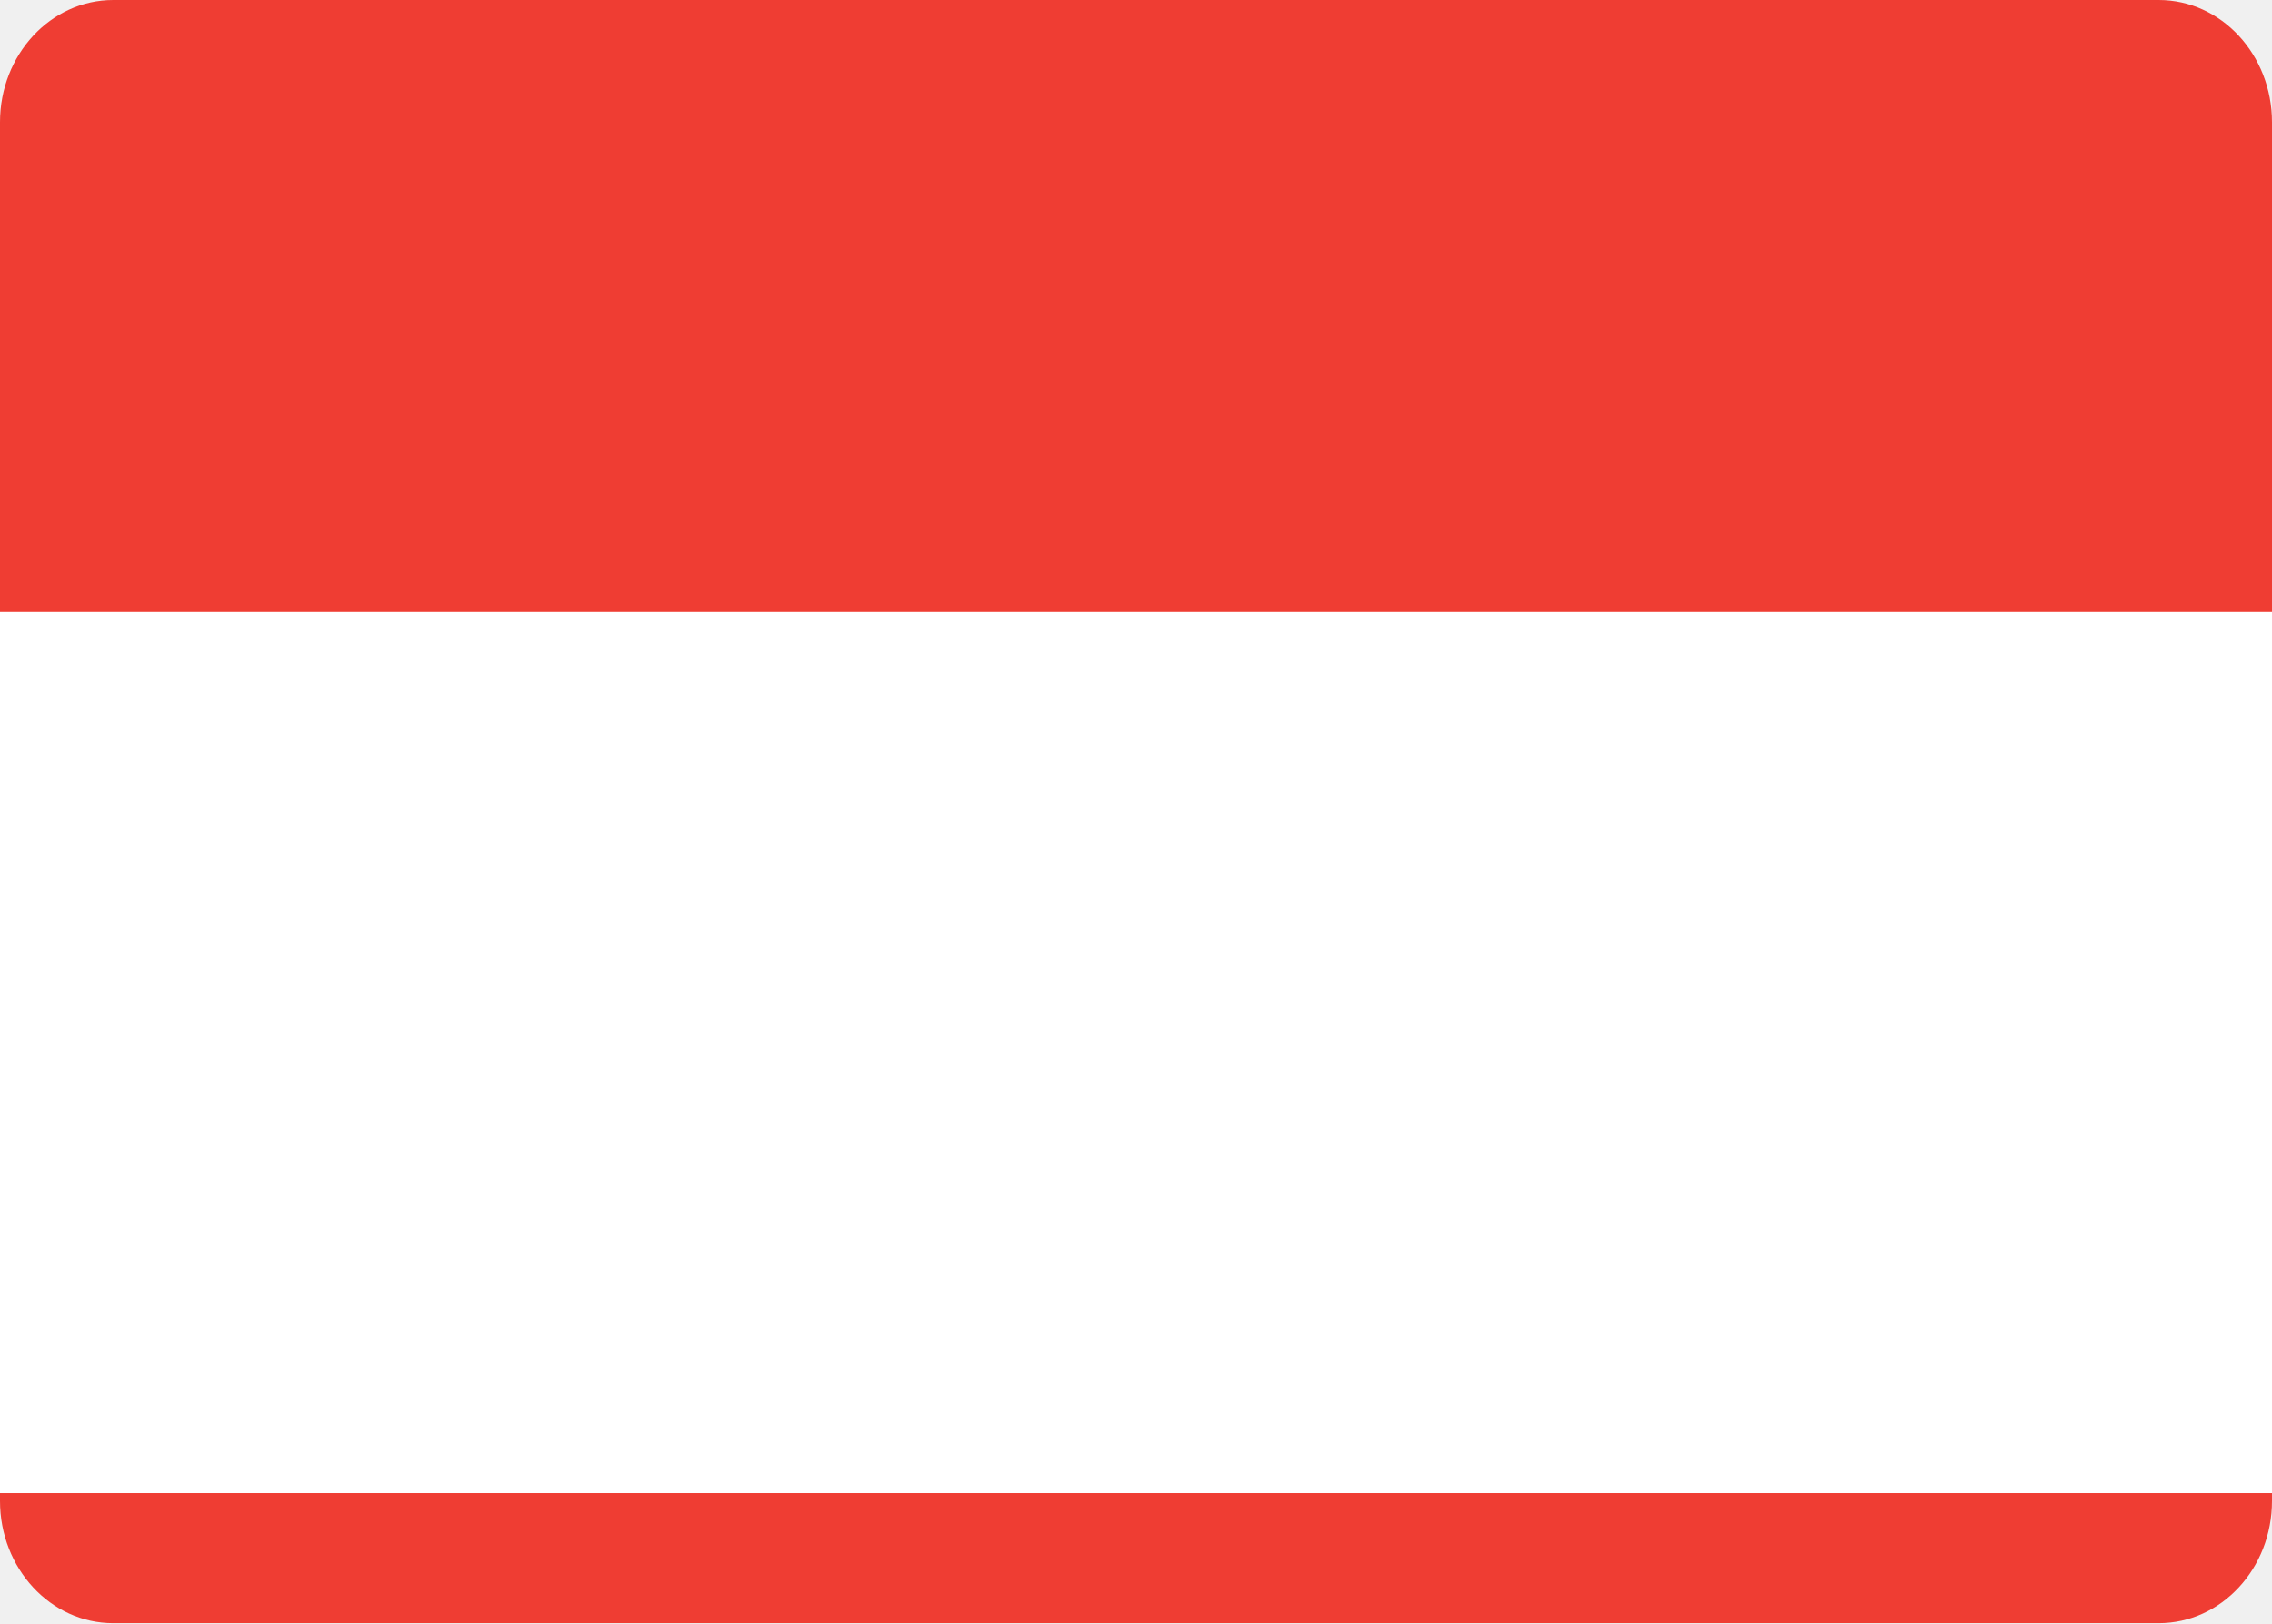
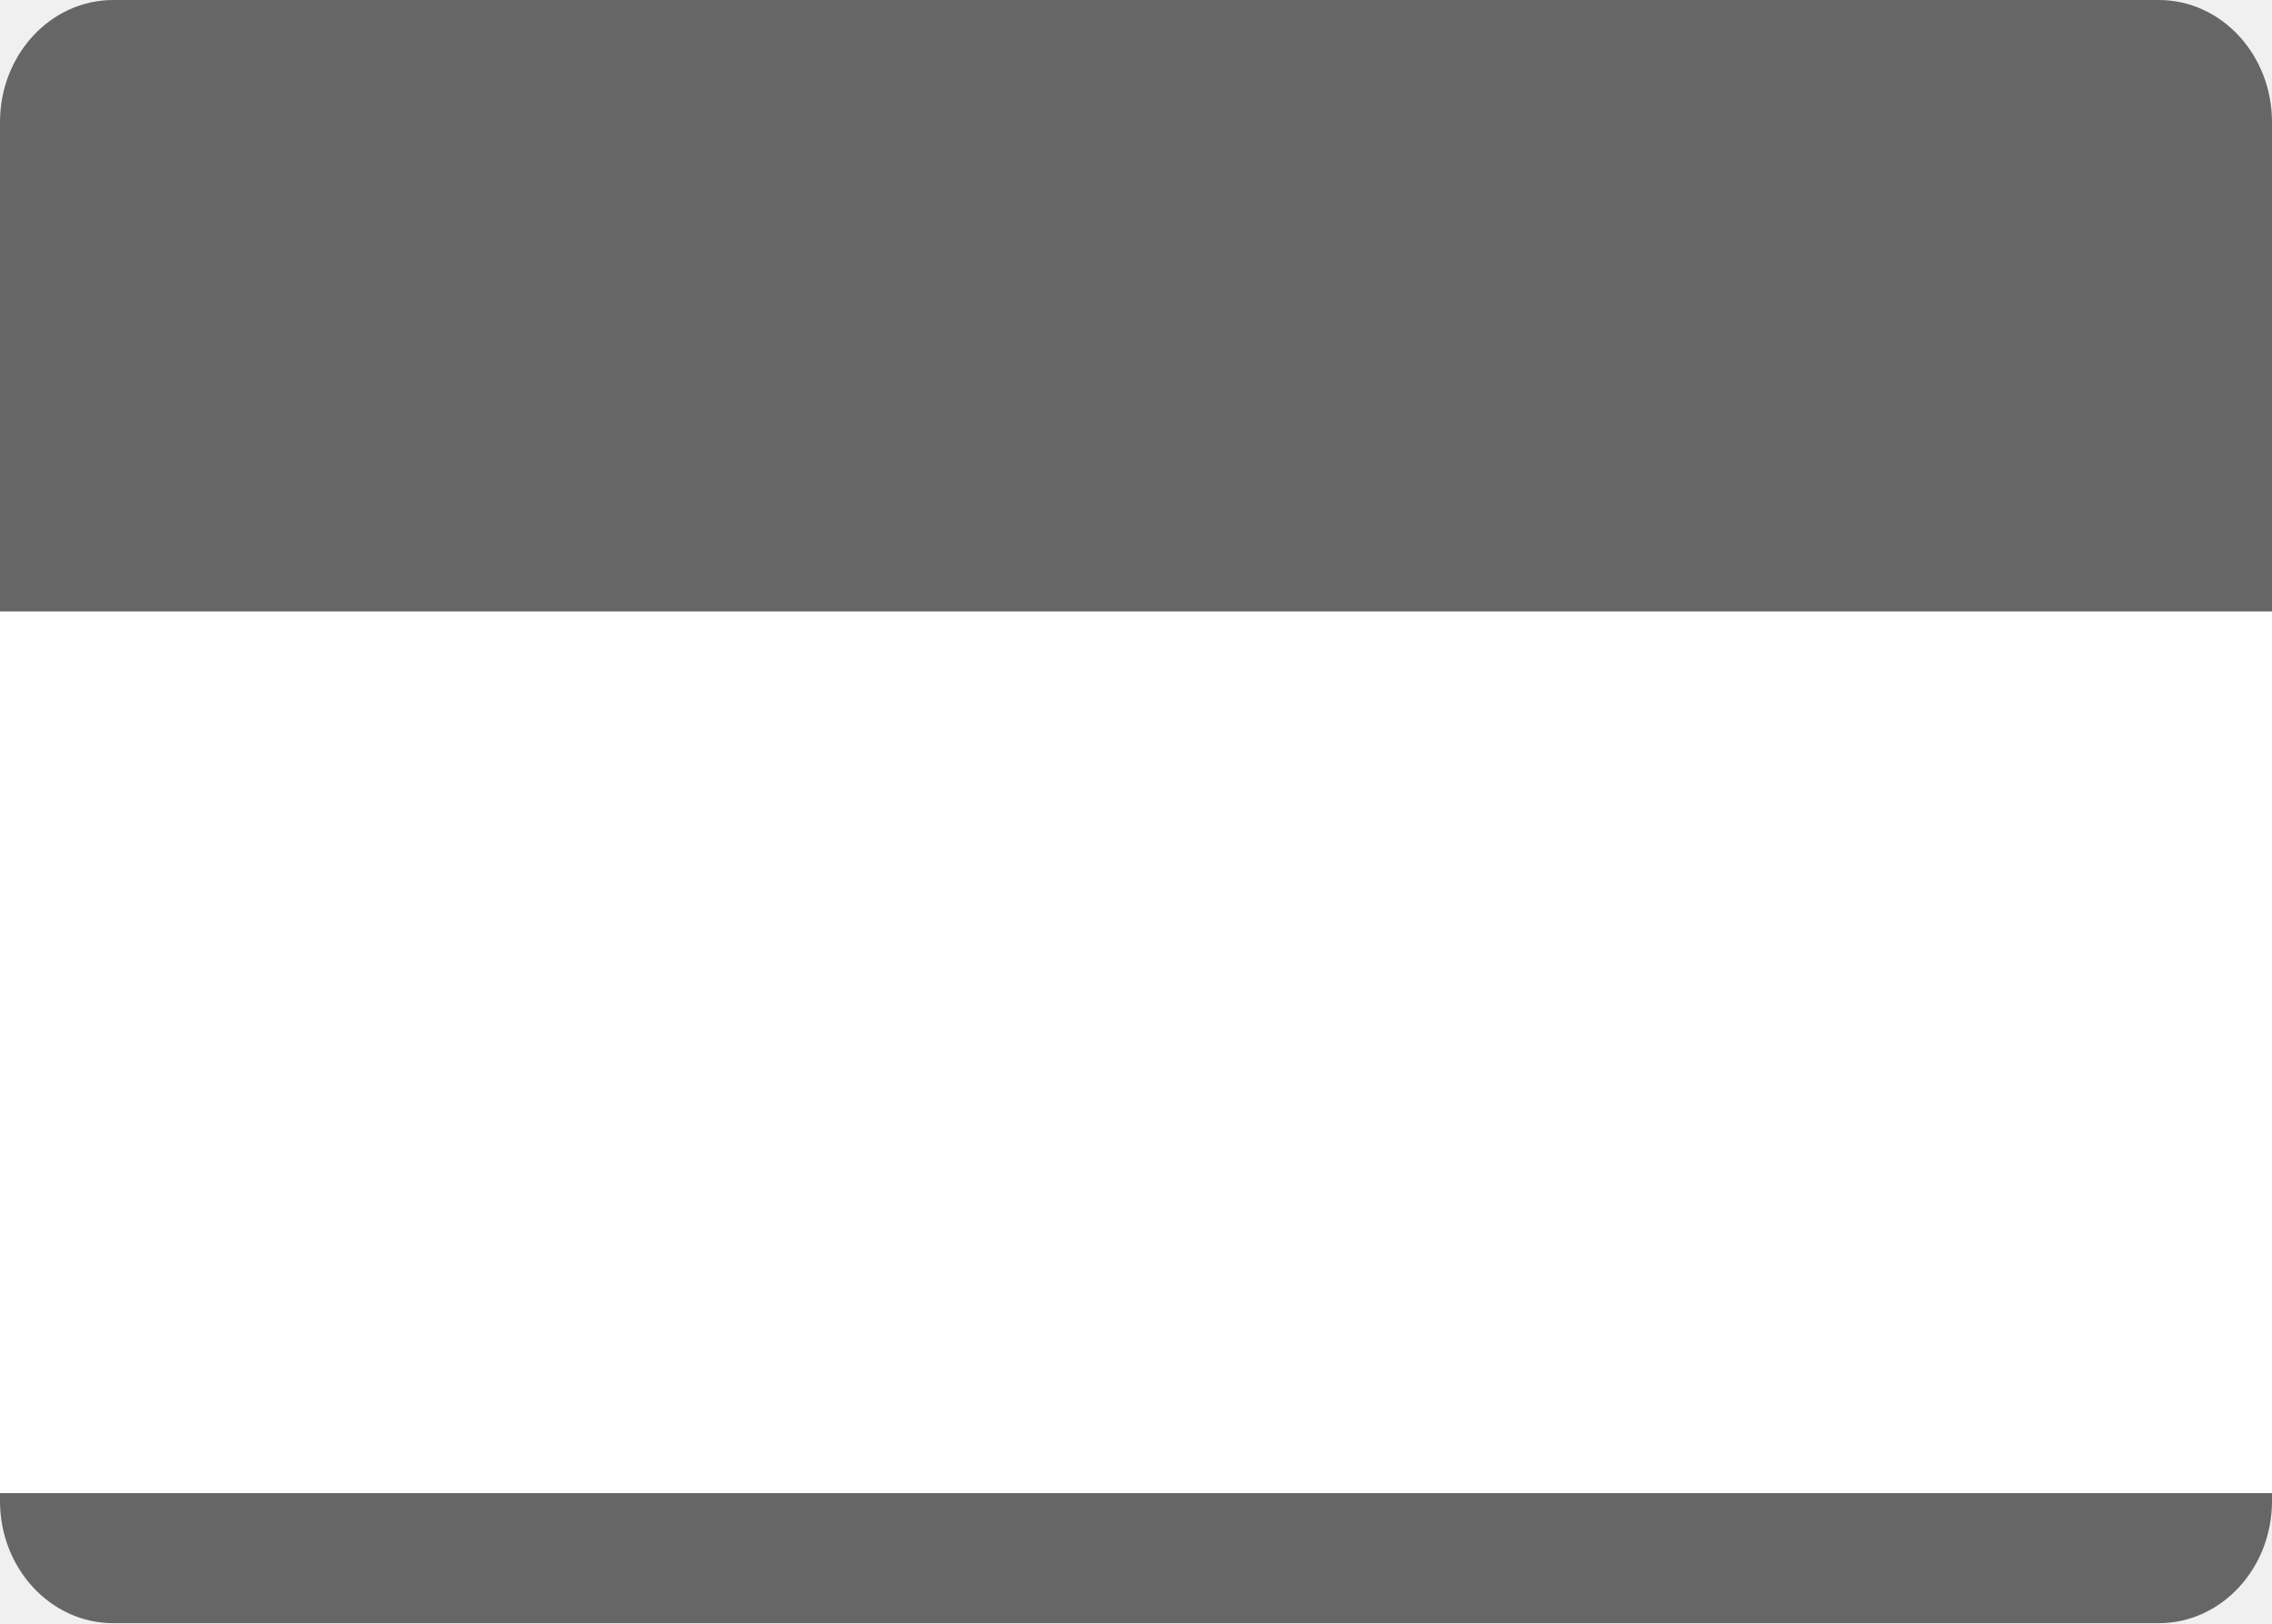
<svg xmlns="http://www.w3.org/2000/svg" width="600" height="428.663" id="svg2" version="1.1">
  <defs id="defs4" />
  <g id="layer1" transform="translate(-71.06024,-326.0379)">
-     <rect style="fill:#ef3d33;fill-opacity:1;fill-rule:nonzero;stroke:none" id="rect2991" width="600" height="428.663" x="71.06" y="326.038" rx="29.902" ry="32.258" />
+     <rect style="fill:#666666;fill-opacity:1;fill-rule:nonzero;stroke:none" id="rect2991" width="600" height="428.663" x="71.06" y="326.038" rx="29.902" ry="32.258" />
    <rect style="fill:#ffffff;fill-opacity:1;fill-rule:nonzero;stroke:none" id="rect3773" width="600" height="232.857" x="71.06" y="487.505" />
  </g>
</svg>
